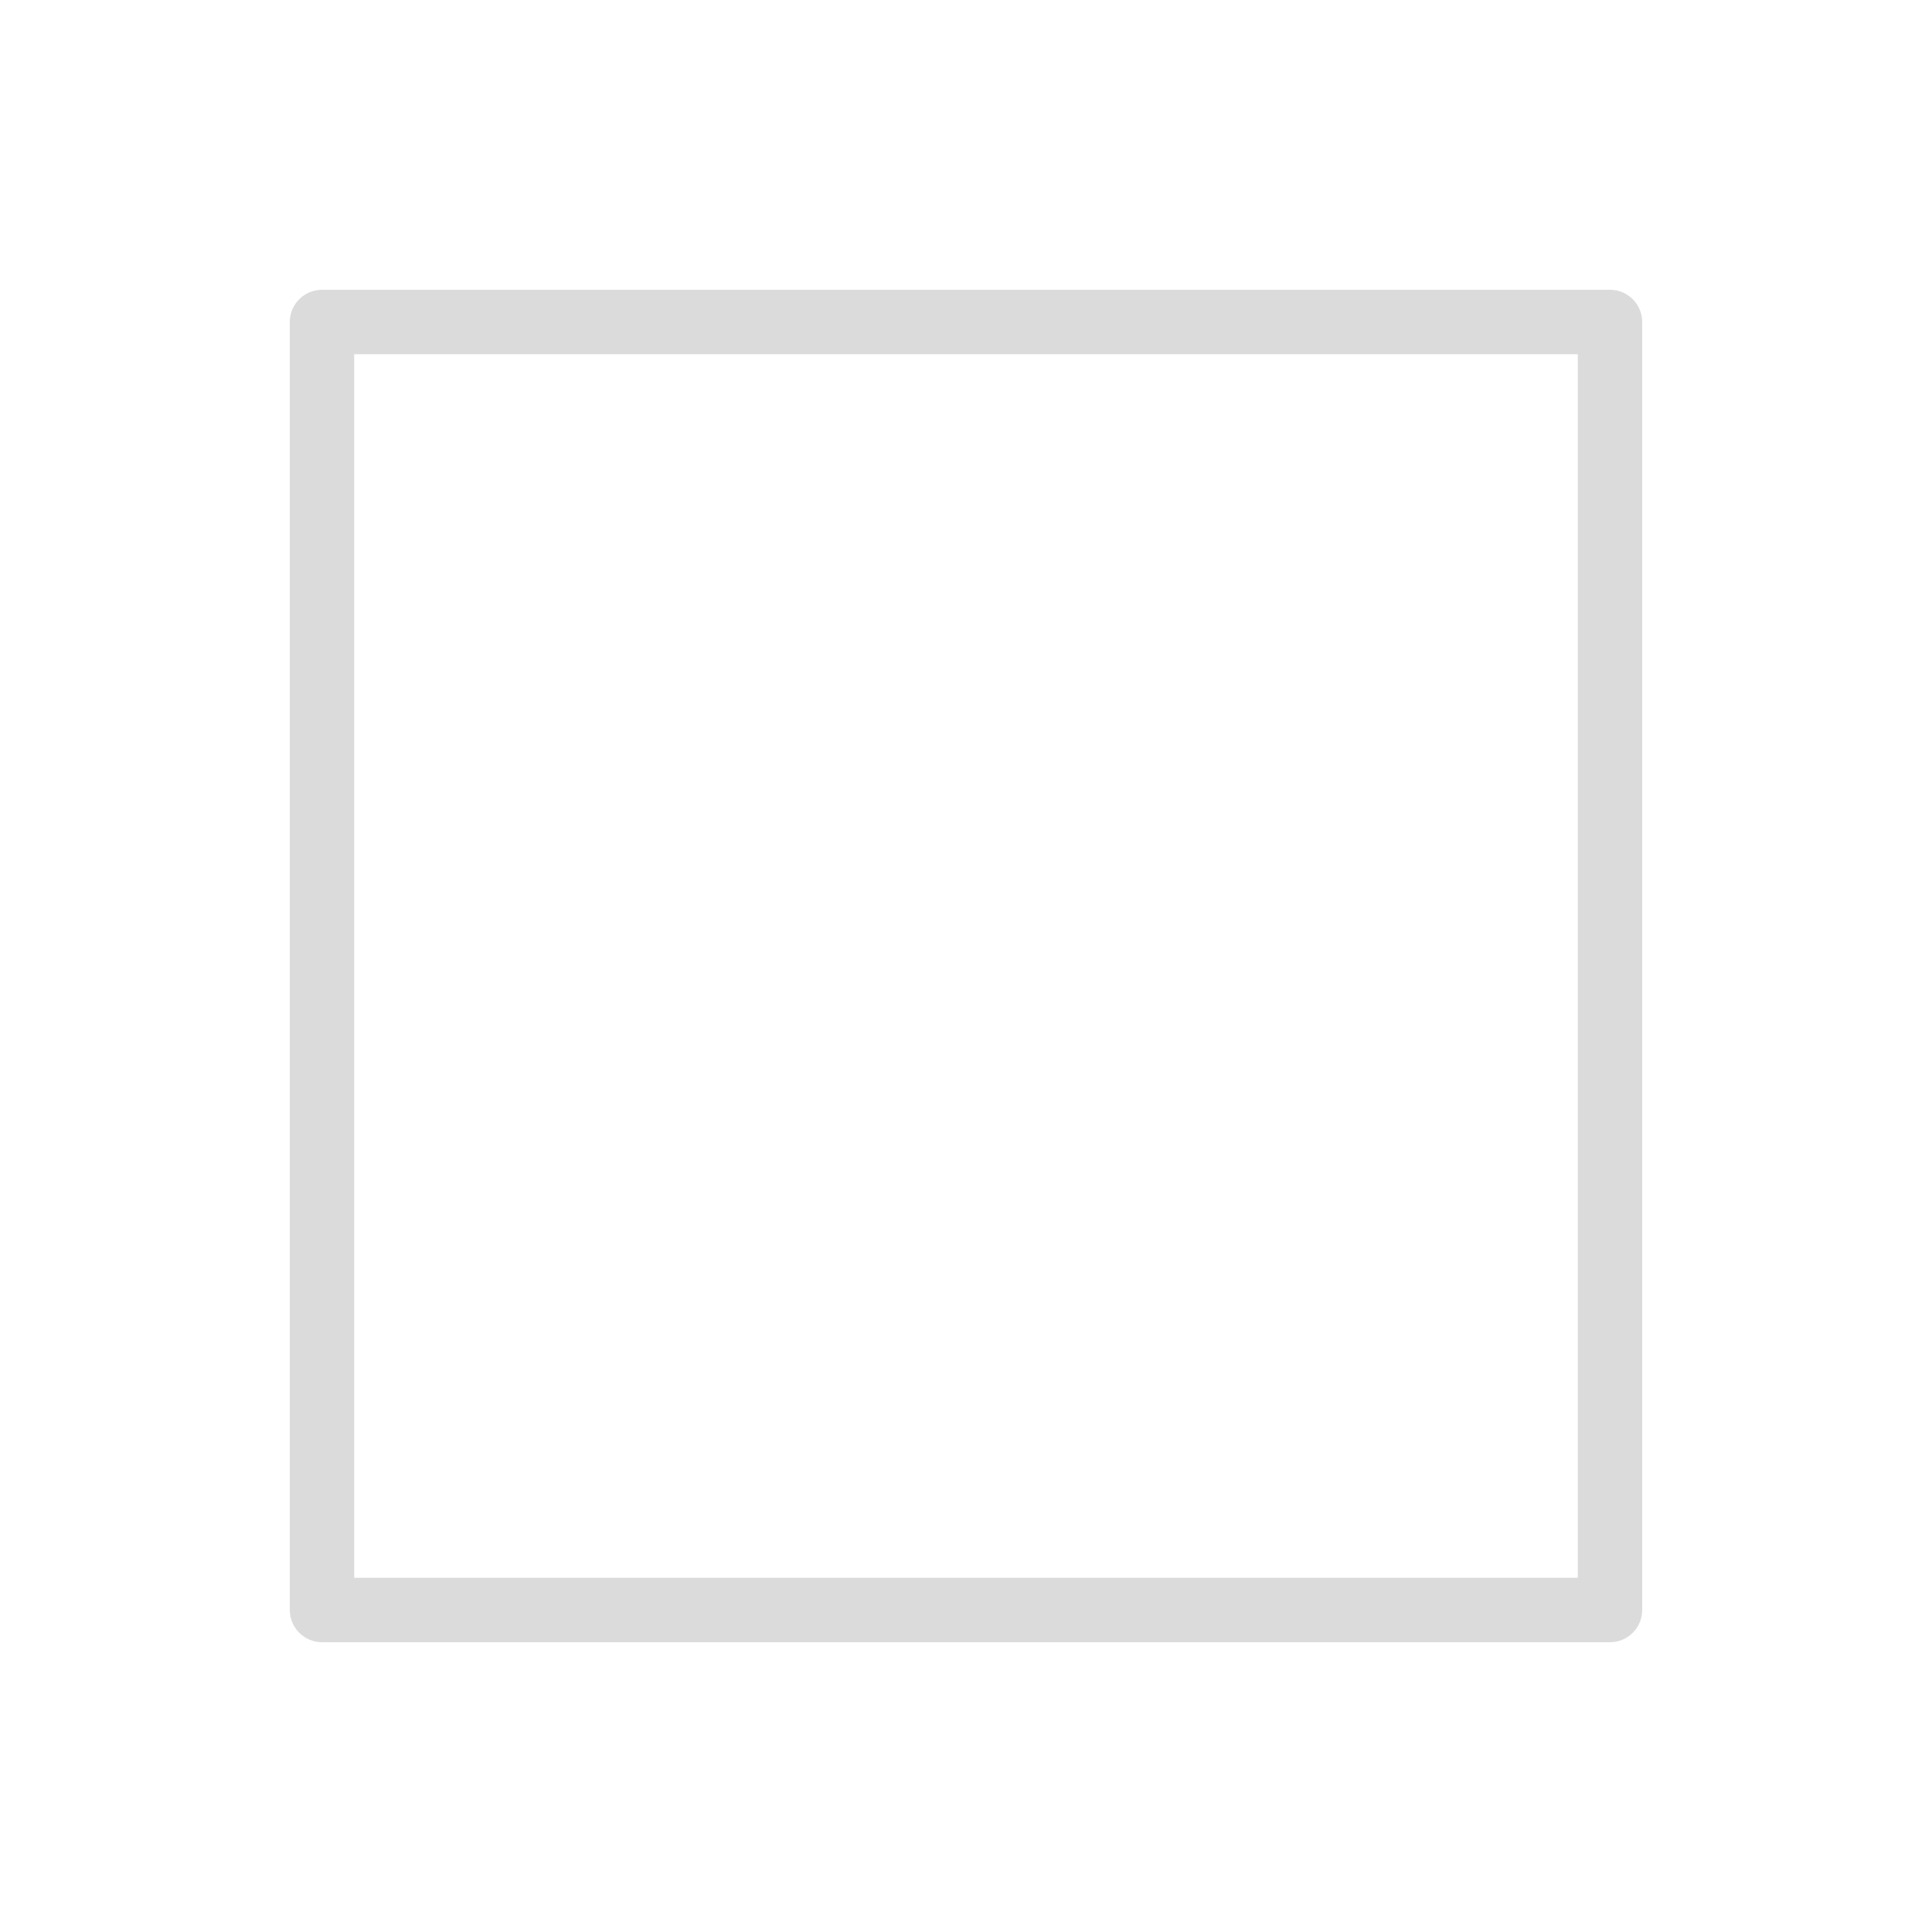
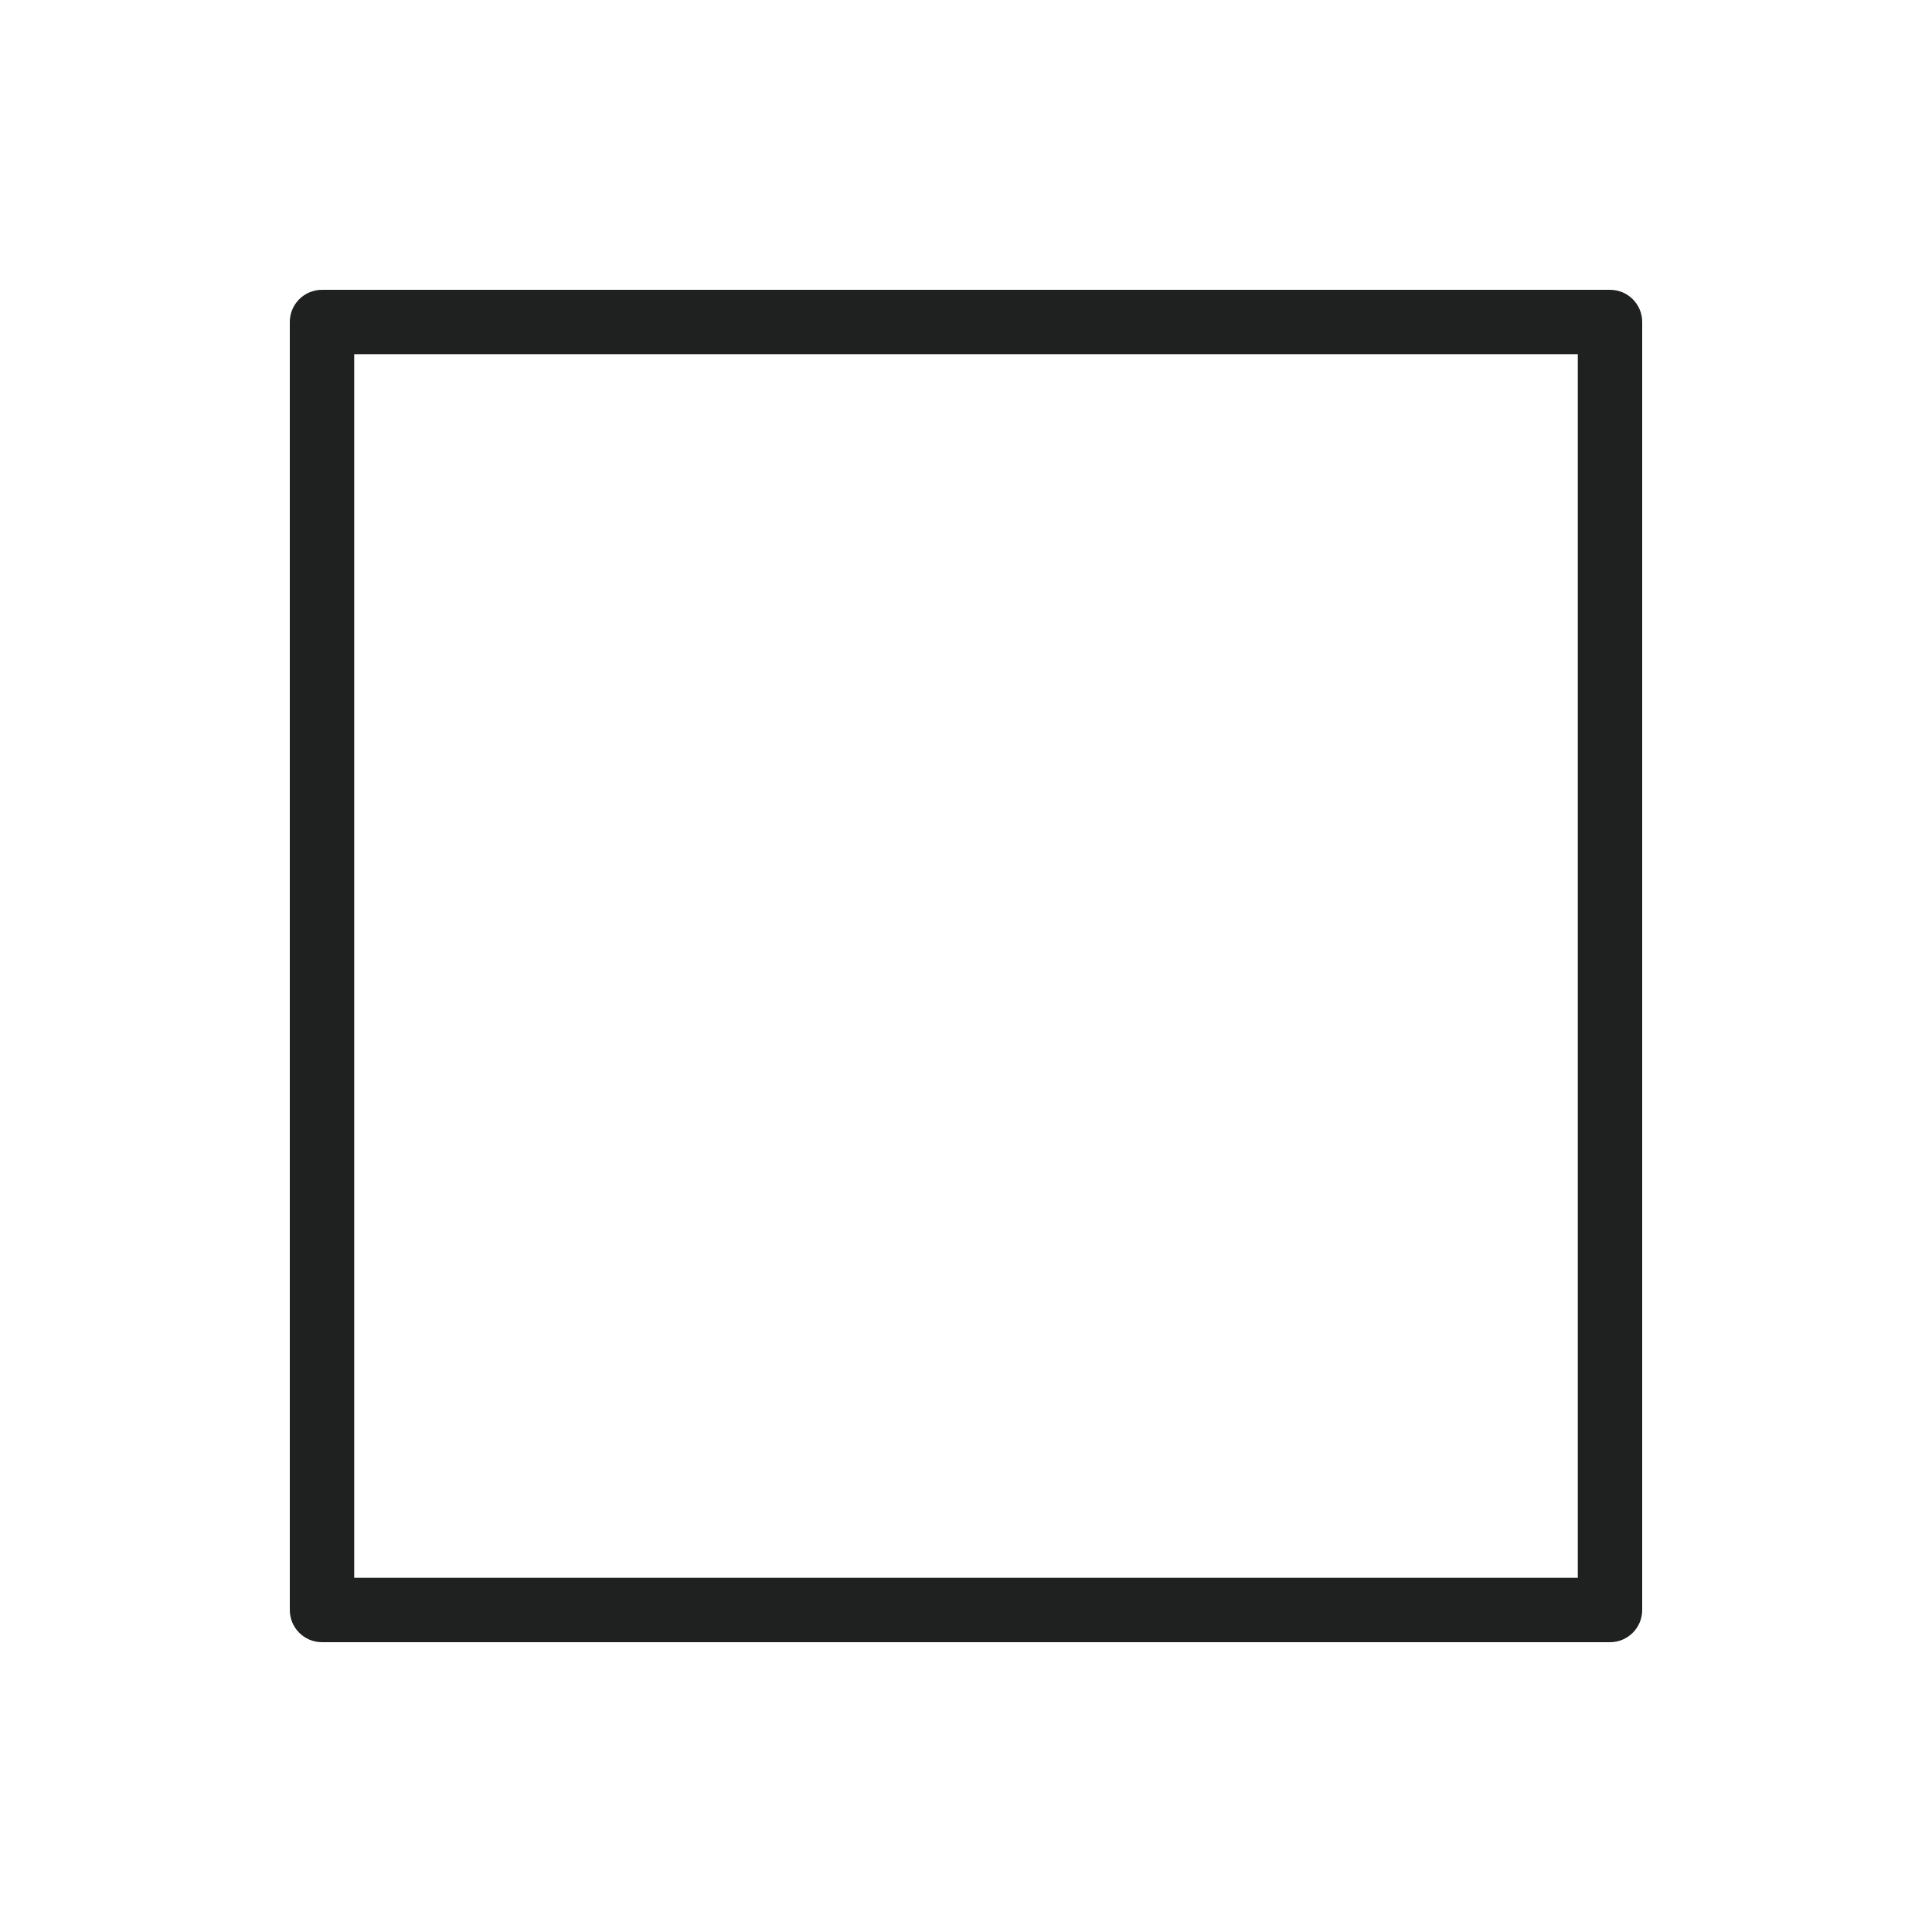
<svg xmlns="http://www.w3.org/2000/svg" class="icon" viewBox="0 0 1024 1024" version="1.1" width="16" height="16">
-   <path d="M853.333 870.4H170.667a17.067 17.067 0 0 1-17.067-17.067V170.667a17.067 17.067 0 0 1 17.067-17.067h682.667a17.067 17.067 0 0 1 17.067 17.067v682.667a17.067 17.067 0 0 1-17.067 17.067z m-665.6-34.133h648.533V187.733H187.733v648.533z" fill="#dbdbdb" />
+   <path d="M853.333 870.4H170.667a17.067 17.067 0 0 1-17.067-17.067V170.667a17.067 17.067 0 0 1 17.067-17.067h682.667a17.067 17.067 0 0 1 17.067 17.067v682.667a17.067 17.067 0 0 1-17.067 17.067z m-665.6-34.133h648.533V187.733H187.733v648.533z" fill="#1f2121" />
</svg>
